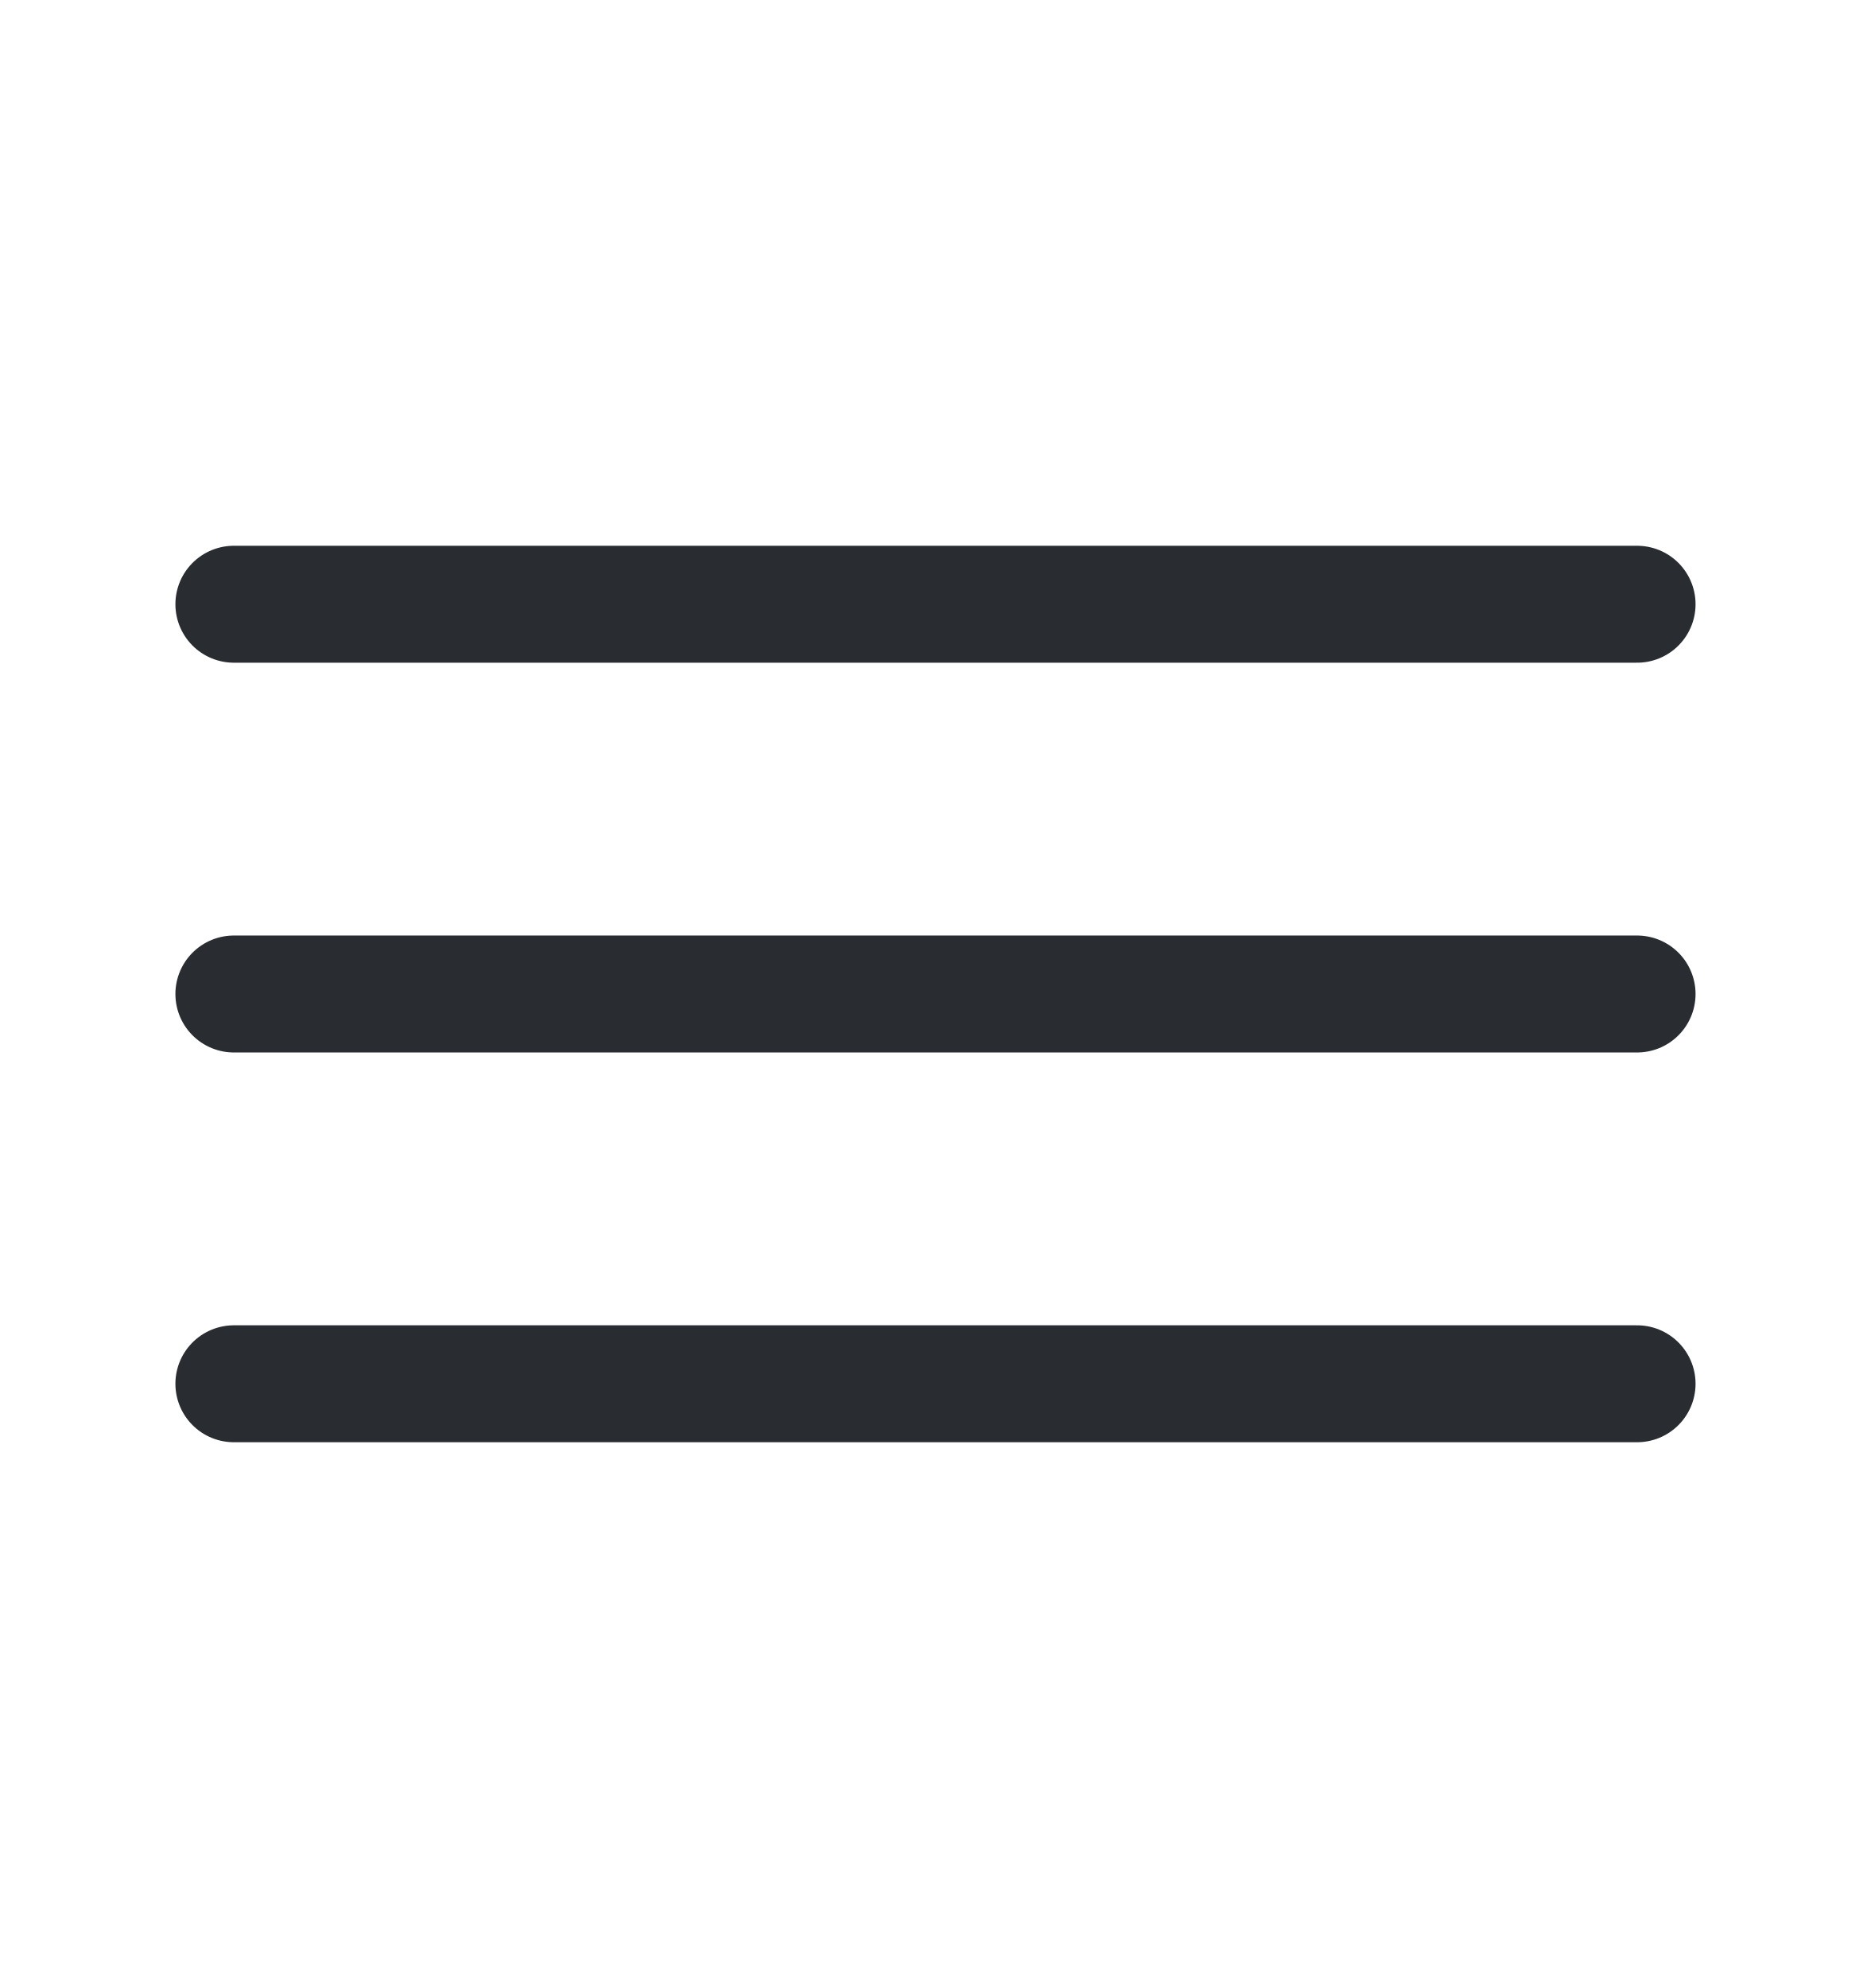
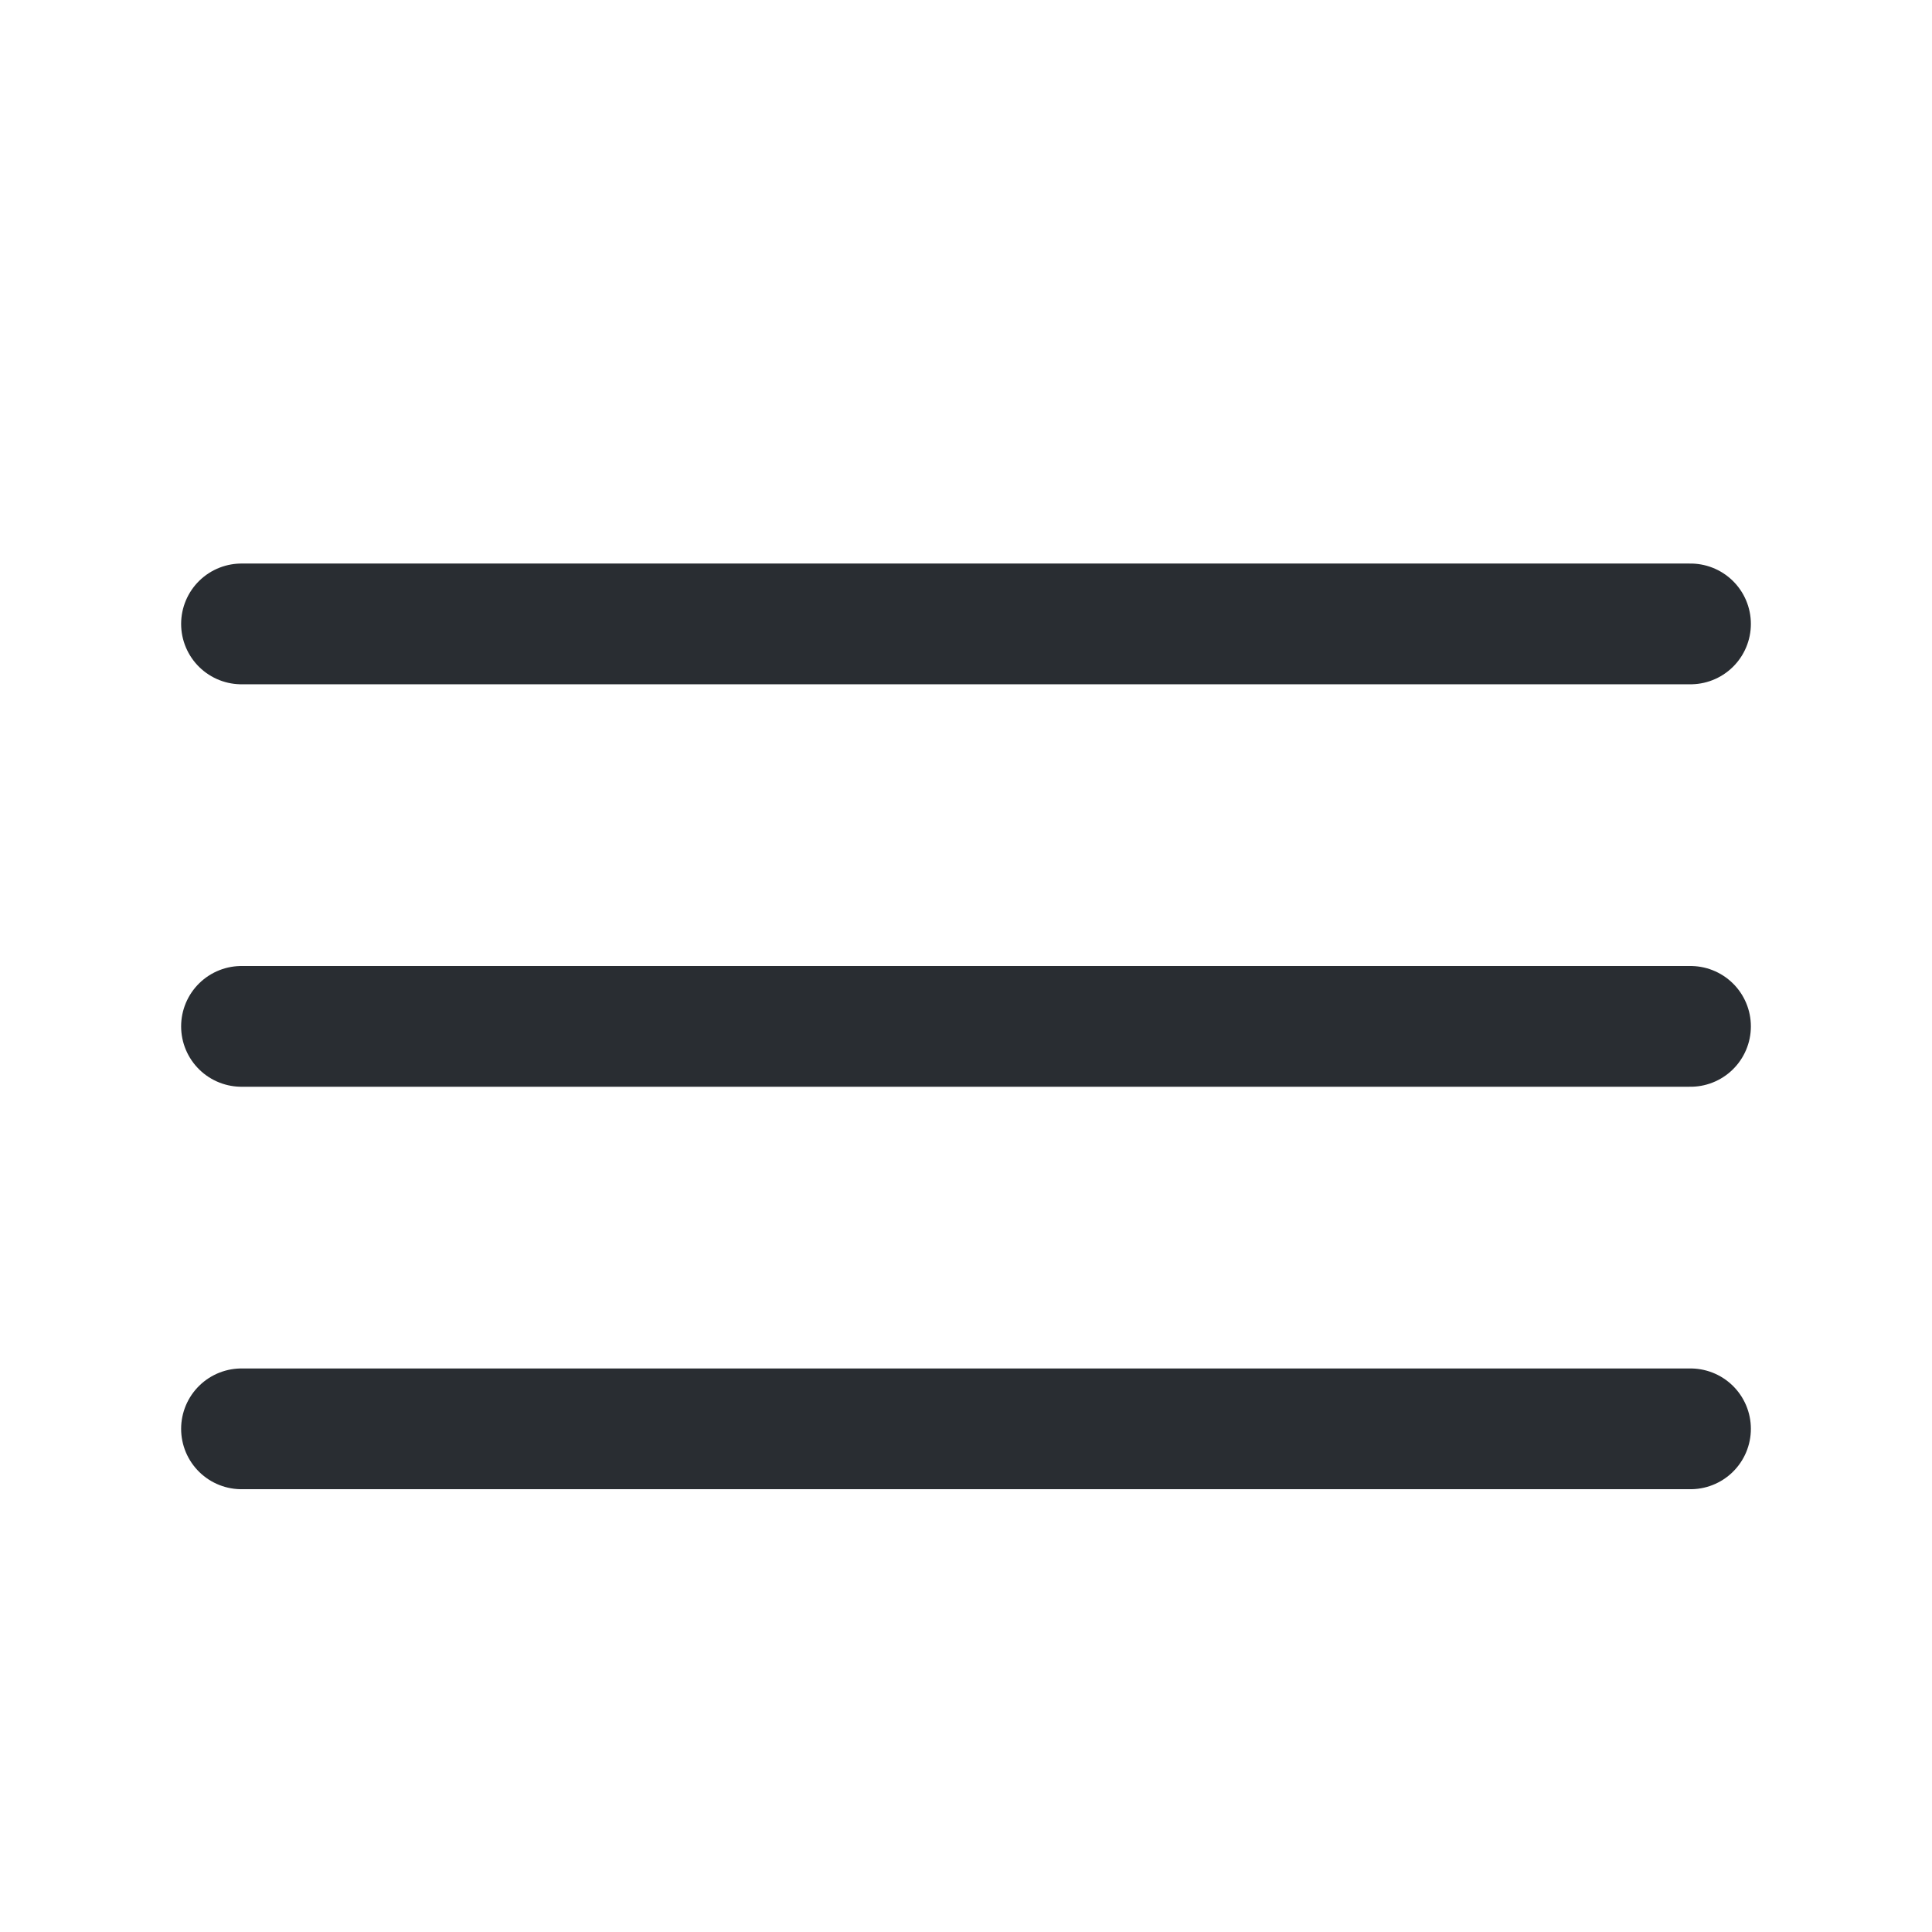
- <svg xmlns="http://www.w3.org/2000/svg" width="16" height="17" viewBox="0 0 16 17" fill="none">
+ <svg xmlns="http://www.w3.org/2000/svg" width="16" height="16" viewBox="0 0 16 16" fill="none">
  <path d="M2 5.167H14" stroke="#292D32" stroke-linecap="round" />
  <path d="M2 8.5H14" stroke="#292D32" stroke-linecap="round" />
  <path d="M2 11.833H14" stroke="#292D32" stroke-linecap="round" />
</svg>
